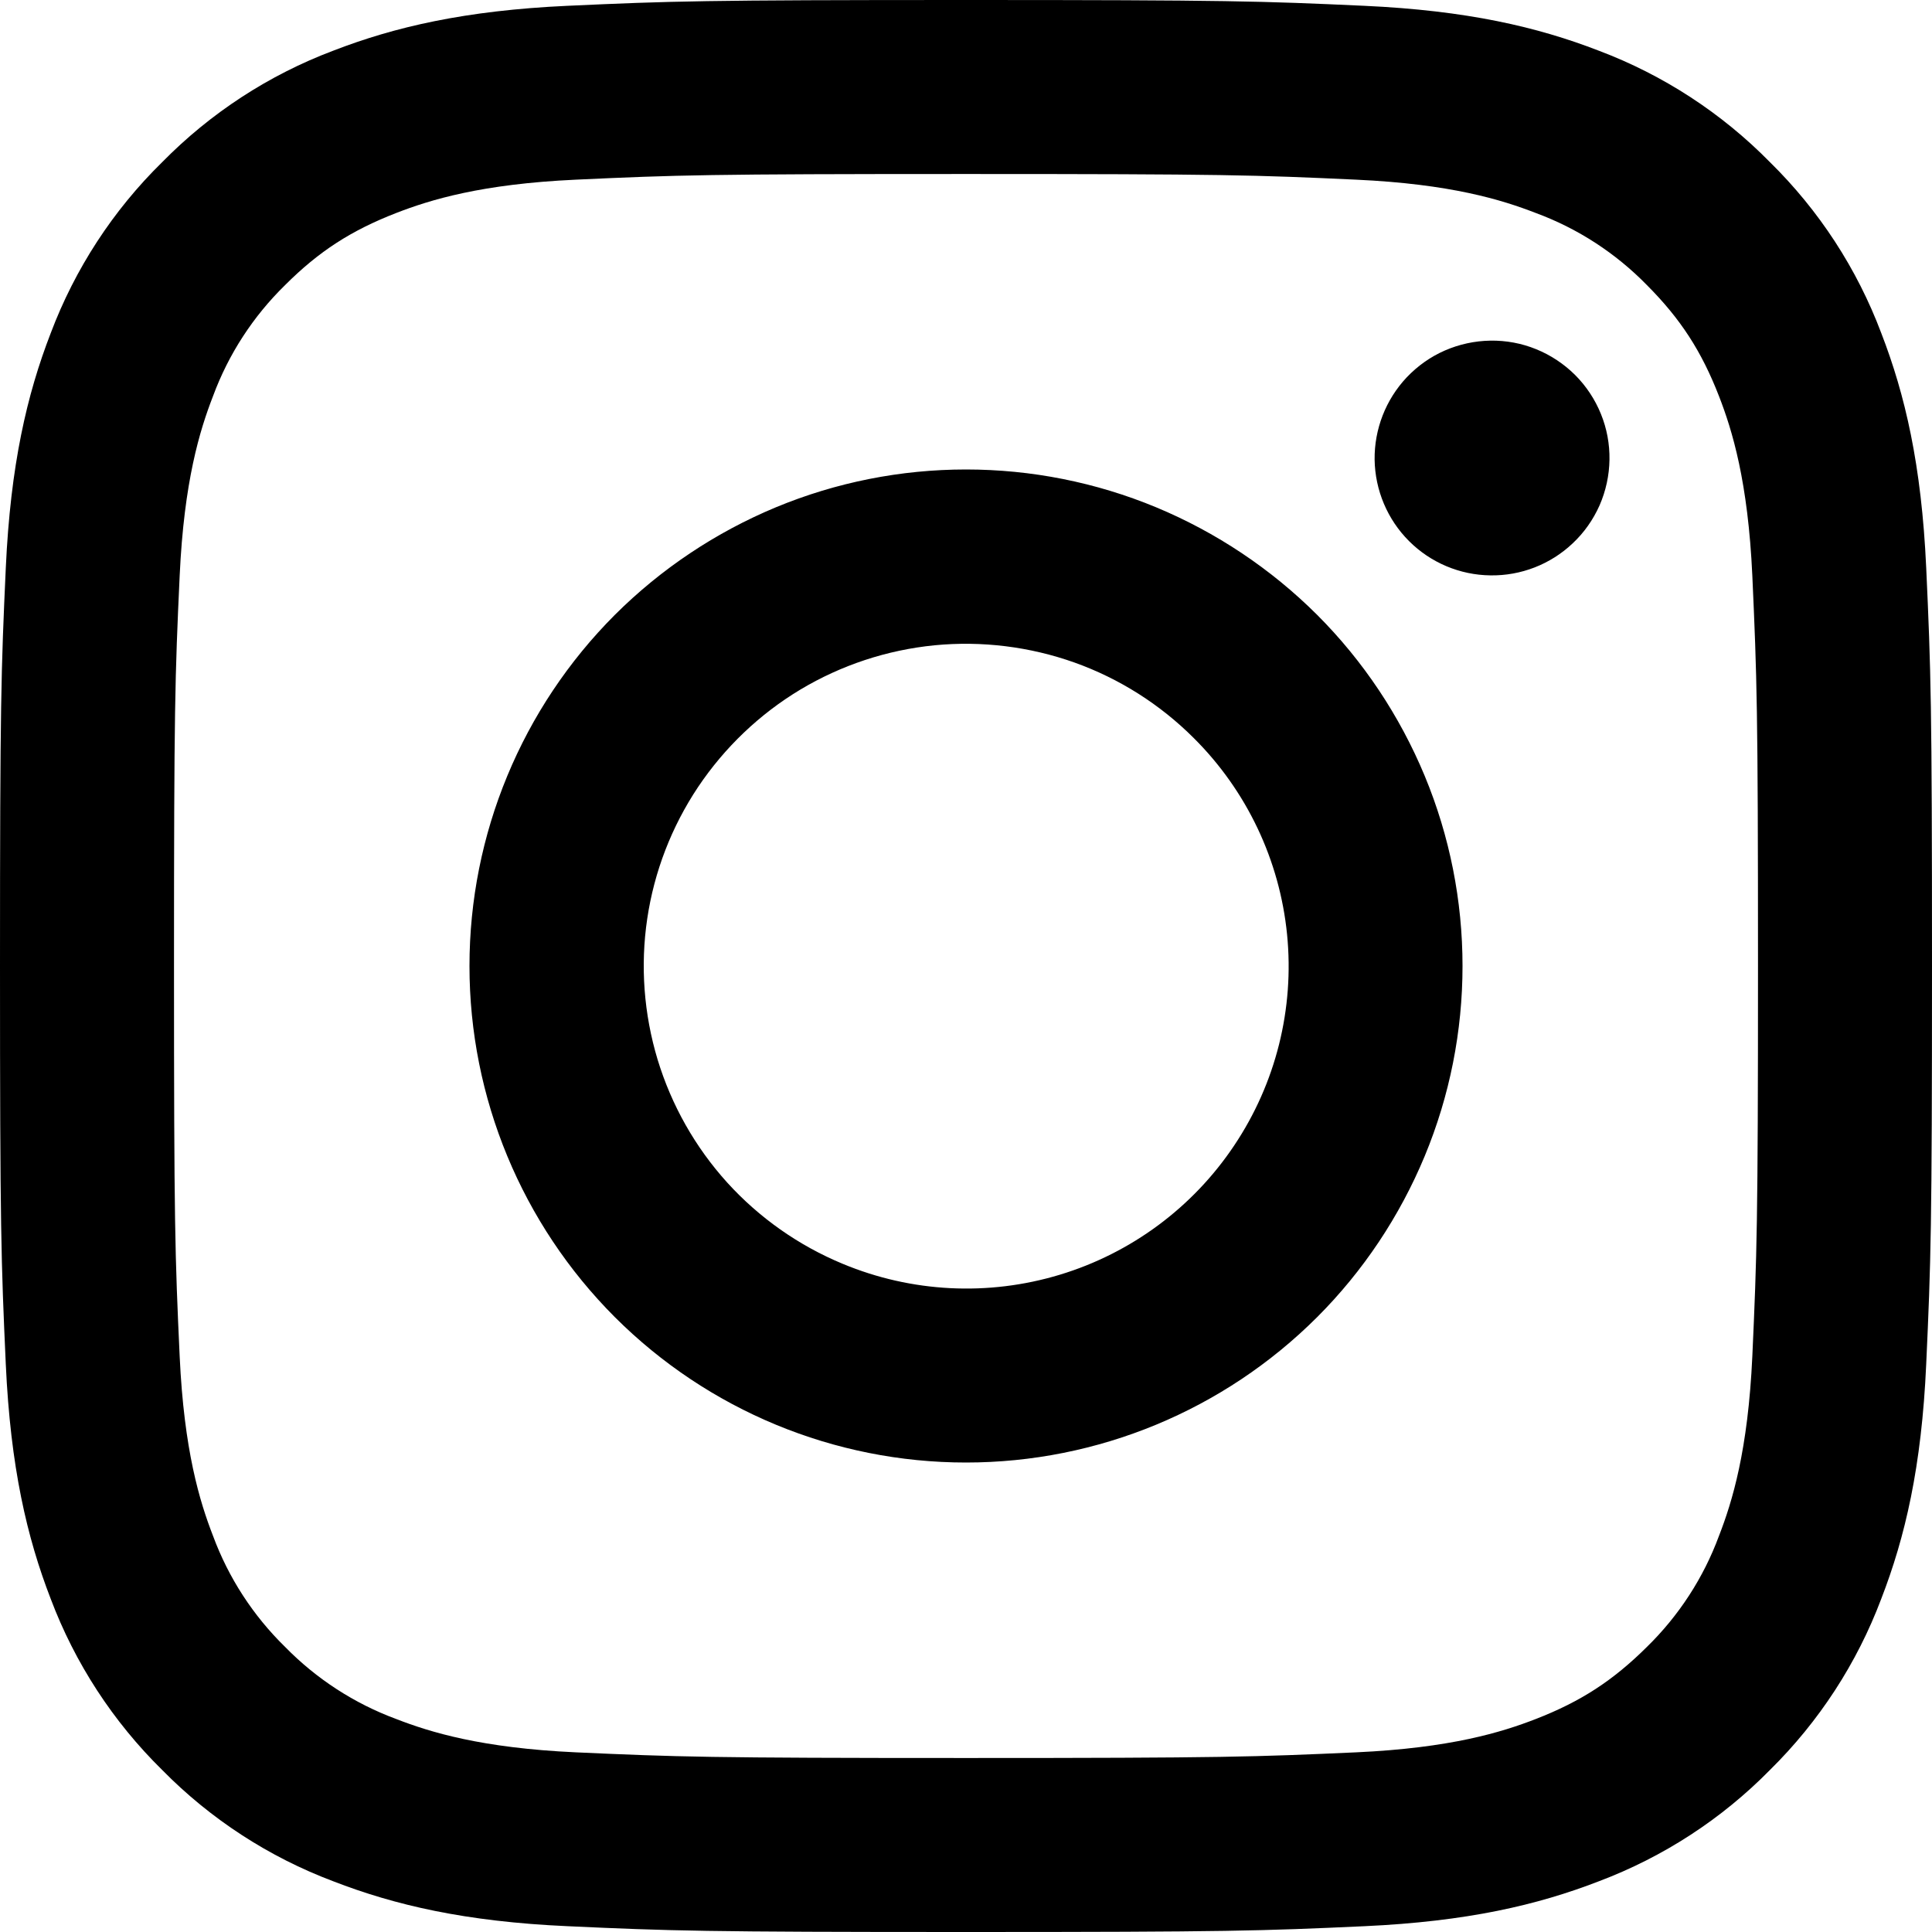
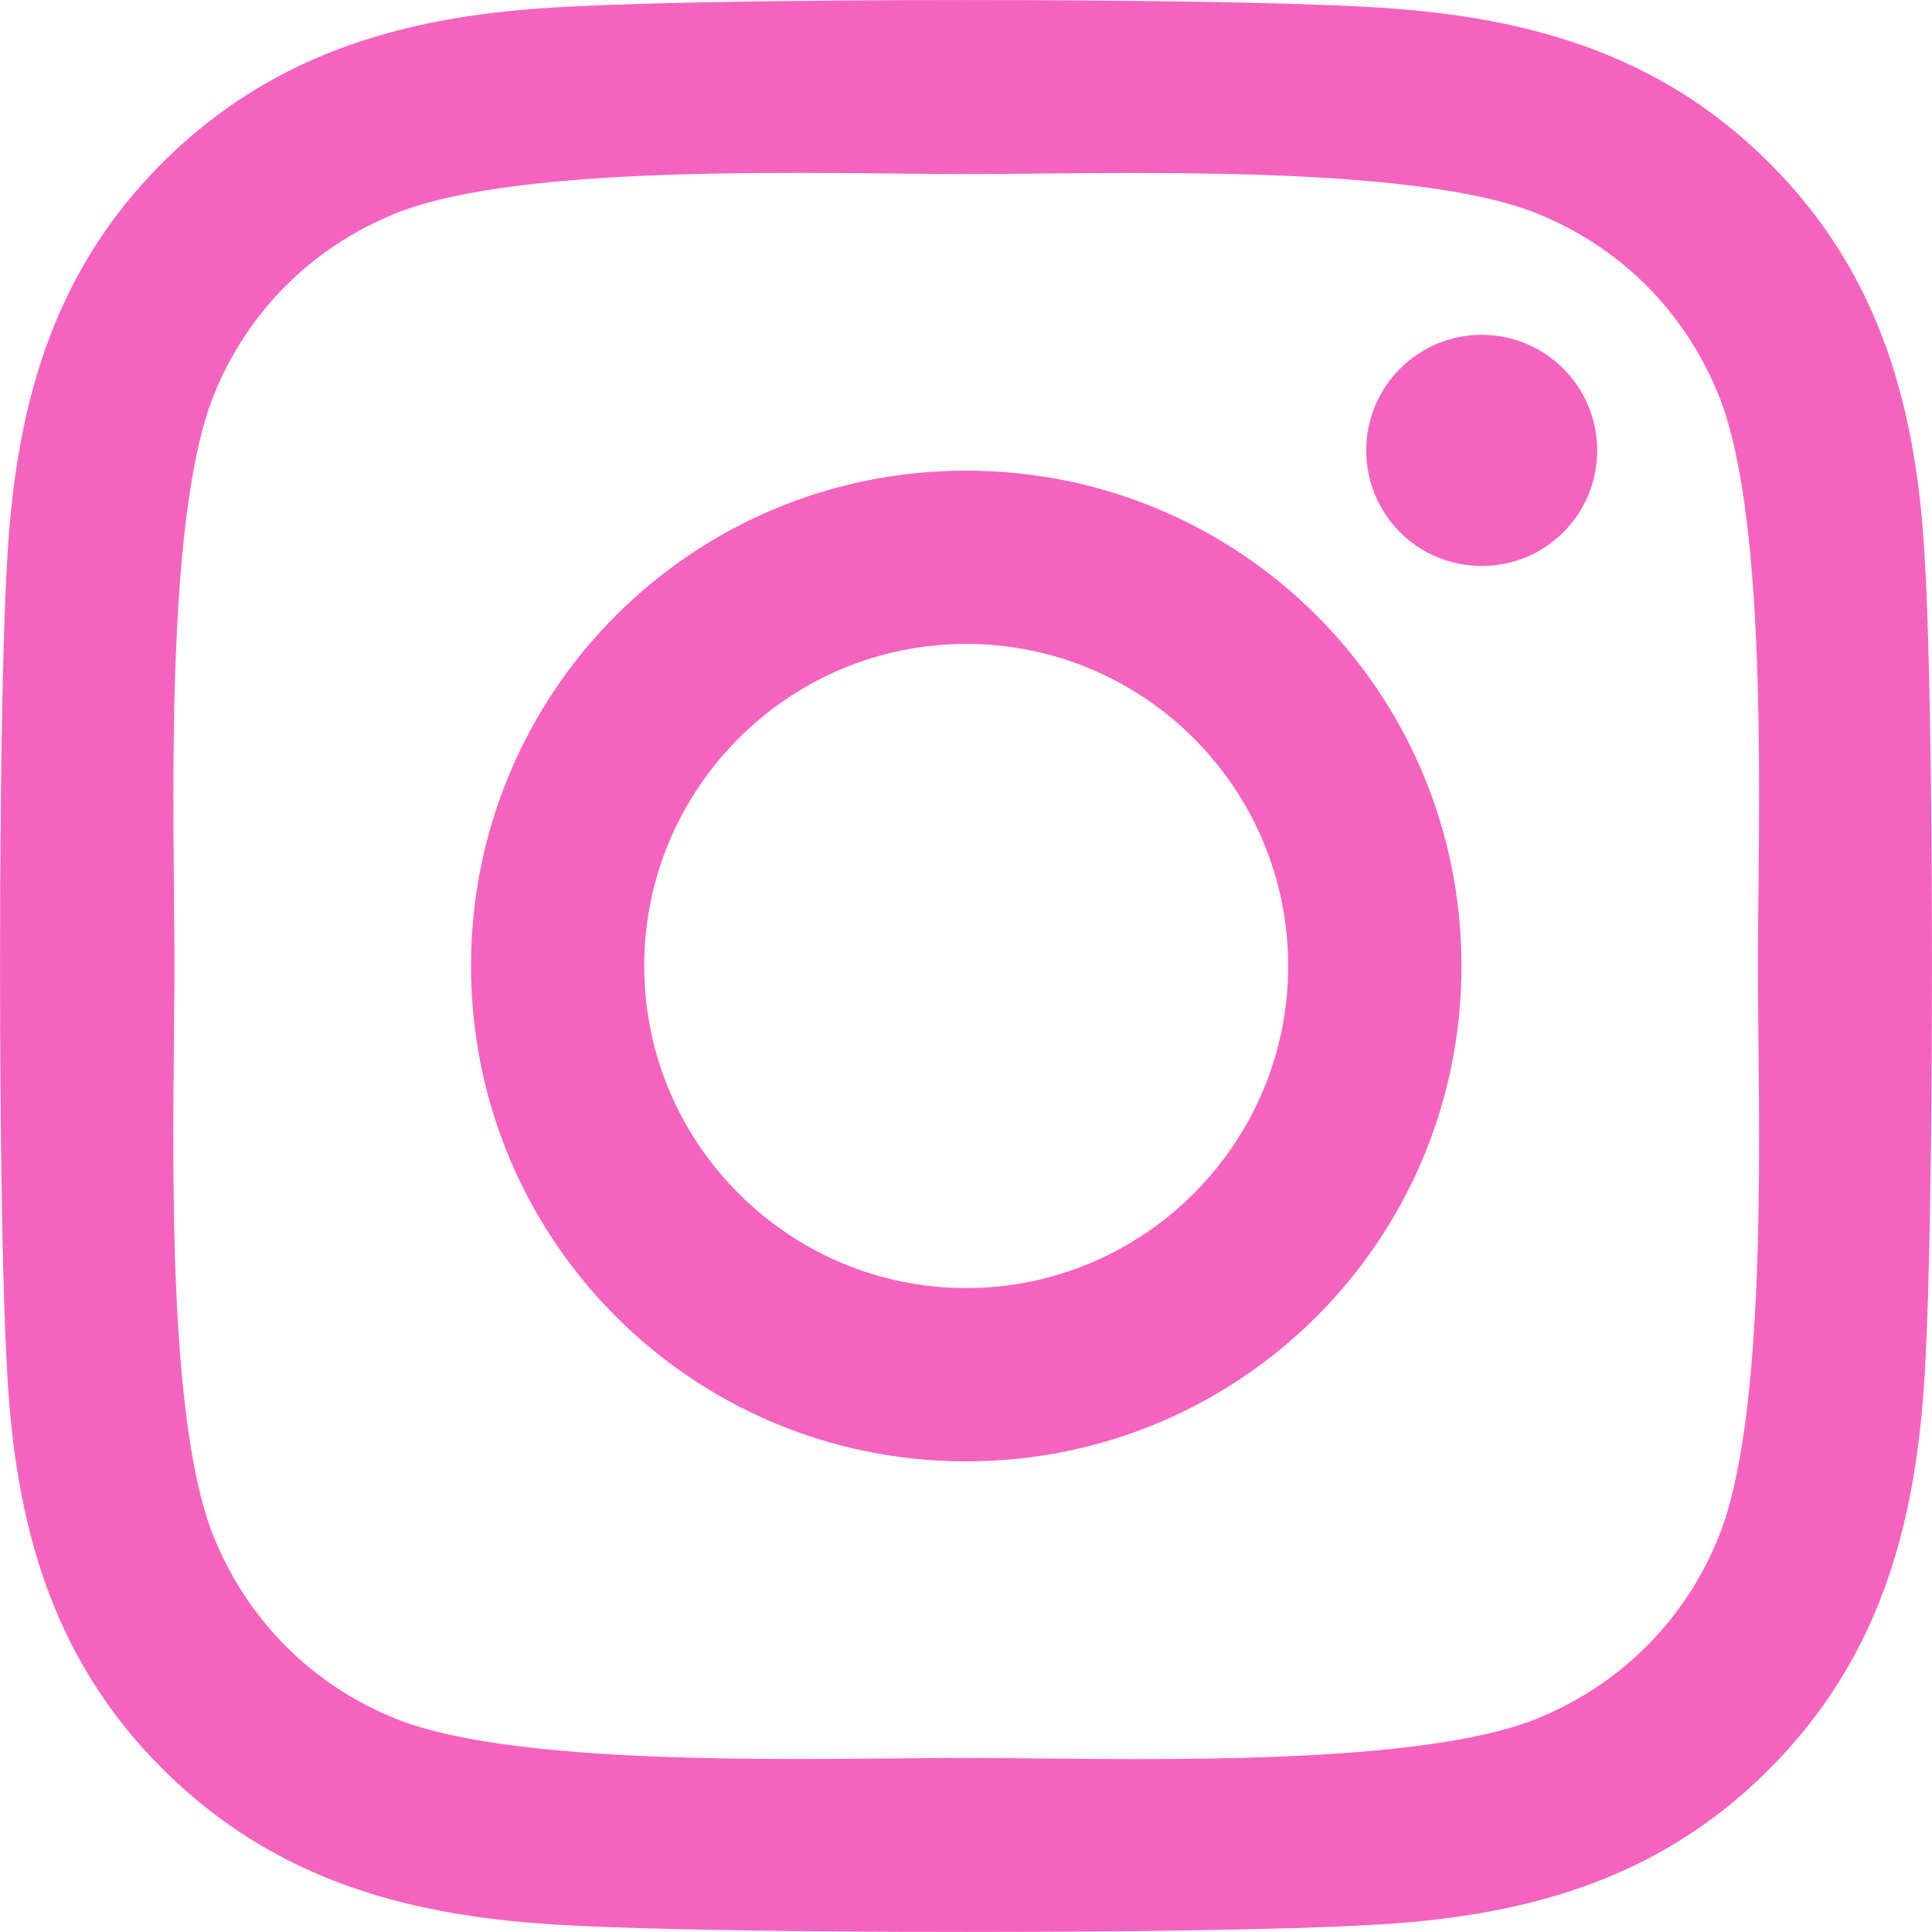
- <svg xmlns="http://www.w3.org/2000/svg" width="16" height="16" viewBox="0 0 16 16" fill="none">
-   <path fill-rule="evenodd" clip-rule="evenodd" d="M4.702 0.048C5.555 0.009 5.827 0 8 0C10.173 0 10.445 0.009 11.297 0.048C12.15 0.087 12.732 0.223 13.241 0.42C13.774 0.621 14.258 0.936 14.658 1.343C15.065 1.743 15.379 2.225 15.58 2.759C15.777 3.268 15.913 3.85 15.952 4.701C15.991 5.556 16 5.828 16 8C16 10.173 15.991 10.445 15.952 11.298C15.914 12.149 15.777 12.731 15.58 13.24C15.379 13.774 15.064 14.258 14.658 14.658C14.258 15.065 13.774 15.379 13.241 15.58C12.732 15.777 12.15 15.913 11.299 15.952C10.445 15.991 10.173 16 8 16C5.827 16 5.555 15.991 4.702 15.952C3.851 15.914 3.269 15.777 2.76 15.58C2.226 15.379 1.742 15.064 1.343 14.658C0.936 14.258 0.621 13.774 0.42 13.241C0.223 12.732 0.087 12.15 0.048 11.299C0.009 10.444 0 10.172 0 8C0 5.827 0.009 5.555 0.048 4.703C0.087 3.85 0.223 3.268 0.42 2.759C0.621 2.226 0.936 1.742 1.343 1.343C1.743 0.936 2.226 0.621 2.759 0.42C3.268 0.223 3.85 0.087 4.701 0.048H4.702ZM11.233 1.488C10.389 1.449 10.136 1.441 8 1.441C5.864 1.441 5.611 1.449 4.767 1.488C3.987 1.524 3.564 1.654 3.281 1.764C2.908 1.909 2.641 2.081 2.361 2.361C2.096 2.62 1.892 2.934 1.764 3.281C1.654 3.564 1.524 3.987 1.488 4.767C1.449 5.611 1.441 5.864 1.441 8C1.441 10.136 1.449 10.389 1.488 11.233C1.524 12.013 1.654 12.436 1.764 12.719C1.892 13.066 2.096 13.38 2.361 13.639C2.62 13.904 2.935 14.108 3.281 14.236C3.564 14.346 3.987 14.476 4.767 14.512C5.611 14.55 5.863 14.559 8 14.559C10.137 14.559 10.389 14.55 11.233 14.512C12.013 14.476 12.436 14.346 12.719 14.236C13.092 14.091 13.358 13.918 13.639 13.639C13.904 13.38 14.108 13.066 14.236 12.719C14.346 12.436 14.476 12.013 14.512 11.233C14.55 10.389 14.559 10.136 14.559 8C14.559 5.864 14.55 5.611 14.512 4.767C14.476 3.987 14.346 3.564 14.236 3.281C14.091 2.908 13.918 2.641 13.639 2.361C13.38 2.096 13.066 1.892 12.719 1.764C12.436 1.654 12.013 1.524 11.233 1.488V1.488ZM6.978 10.466C7.549 10.704 8.184 10.736 8.776 10.557C9.368 10.378 9.879 9.999 10.222 9.485C10.566 8.971 10.72 8.354 10.659 7.739C10.598 7.124 10.325 6.549 9.887 6.113C9.608 5.834 9.271 5.62 8.899 5.487C8.528 5.355 8.131 5.306 7.739 5.344C7.346 5.383 6.967 5.508 6.628 5.711C6.29 5.914 6.001 6.19 5.781 6.518C5.562 6.846 5.418 7.218 5.36 7.609C5.302 7.999 5.332 8.397 5.446 8.775C5.561 9.153 5.757 9.5 6.022 9.793C6.287 10.085 6.614 10.315 6.978 10.466ZM5.092 5.092C5.474 4.711 5.928 4.408 6.426 4.201C6.925 3.994 7.46 3.888 8 3.888C8.54 3.888 9.075 3.994 9.574 4.201C10.072 4.408 10.526 4.711 10.908 5.092C11.29 5.474 11.592 5.928 11.799 6.426C12.006 6.925 12.112 7.46 12.112 8C12.112 8.54 12.006 9.075 11.799 9.574C11.592 10.072 11.29 10.526 10.908 10.908C10.136 11.679 9.091 12.112 8 12.112C6.909 12.112 5.864 11.679 5.092 10.908C4.321 10.136 3.888 9.091 3.888 8C3.888 6.909 4.321 5.864 5.092 5.092V5.092ZM13.024 4.5C13.119 4.411 13.194 4.304 13.247 4.185C13.299 4.066 13.327 3.937 13.329 3.807C13.331 3.677 13.307 3.548 13.258 3.428C13.209 3.307 13.136 3.197 13.044 3.105C12.952 3.014 12.843 2.941 12.722 2.892C12.602 2.843 12.473 2.819 12.343 2.821C12.213 2.823 12.084 2.851 11.965 2.903C11.846 2.955 11.739 3.031 11.649 3.126C11.476 3.31 11.381 3.554 11.384 3.807C11.388 4.06 11.49 4.302 11.669 4.481C11.848 4.66 12.09 4.762 12.343 4.765C12.595 4.769 12.84 4.674 13.024 4.5V4.5Z" fill="black" />
+ <svg xmlns="http://www.w3.org/2000/svg" width="20" height="20" viewBox="0 0 20 20" fill="none">
+   <path d="M10.002 4.872C7.165 4.872 4.876 7.162 4.876 10C4.876 12.838 7.165 15.128 10.002 15.128C12.84 15.128 15.129 12.838 15.129 10C15.129 7.162 12.84 4.872 10.002 4.872ZM10.002 13.334C8.168 13.334 6.669 11.839 6.669 10C6.669 8.161 8.164 6.666 10.002 6.666C11.841 6.666 13.335 8.161 13.335 10C13.335 11.839 11.836 13.334 10.002 13.334ZM16.534 4.662C16.534 5.327 15.999 5.859 15.338 5.859C14.674 5.859 14.143 5.323 14.143 4.662C14.143 4.002 14.678 3.466 15.338 3.466C15.999 3.466 16.534 4.002 16.534 4.662ZM19.93 5.876C19.854 4.274 19.488 2.855 18.315 1.686C17.146 0.517 15.727 0.151 14.125 0.07C12.474 -0.023 7.526 -0.023 5.875 0.07C4.278 0.146 2.859 0.512 1.685 1.681C0.512 2.851 0.151 4.27 0.07 5.872C-0.023 7.523 -0.023 12.472 0.07 14.124C0.146 15.726 0.512 17.145 1.685 18.314C2.859 19.483 4.273 19.849 5.875 19.93C7.526 20.023 12.474 20.023 14.125 19.93C15.727 19.854 17.146 19.488 18.315 18.314C19.483 17.145 19.849 15.726 19.93 14.124C20.023 12.472 20.023 7.528 19.93 5.876ZM17.797 15.895C17.449 16.77 16.775 17.444 15.896 17.797C14.58 18.319 11.457 18.198 10.002 18.198C8.548 18.198 5.42 18.314 4.108 17.797C3.234 17.448 2.56 16.774 2.207 15.895C1.685 14.579 1.806 11.455 1.806 10C1.806 8.545 1.69 5.417 2.207 4.105C2.555 3.23 3.229 2.556 4.108 2.204C5.424 1.681 8.548 1.802 10.002 1.802C11.457 1.802 14.585 1.686 15.896 2.204C16.771 2.552 17.445 3.225 17.797 4.105C18.319 5.421 18.198 8.545 18.198 10C18.198 11.455 18.319 14.583 17.797 15.895Z" fill="#F464BF" />
</svg>
